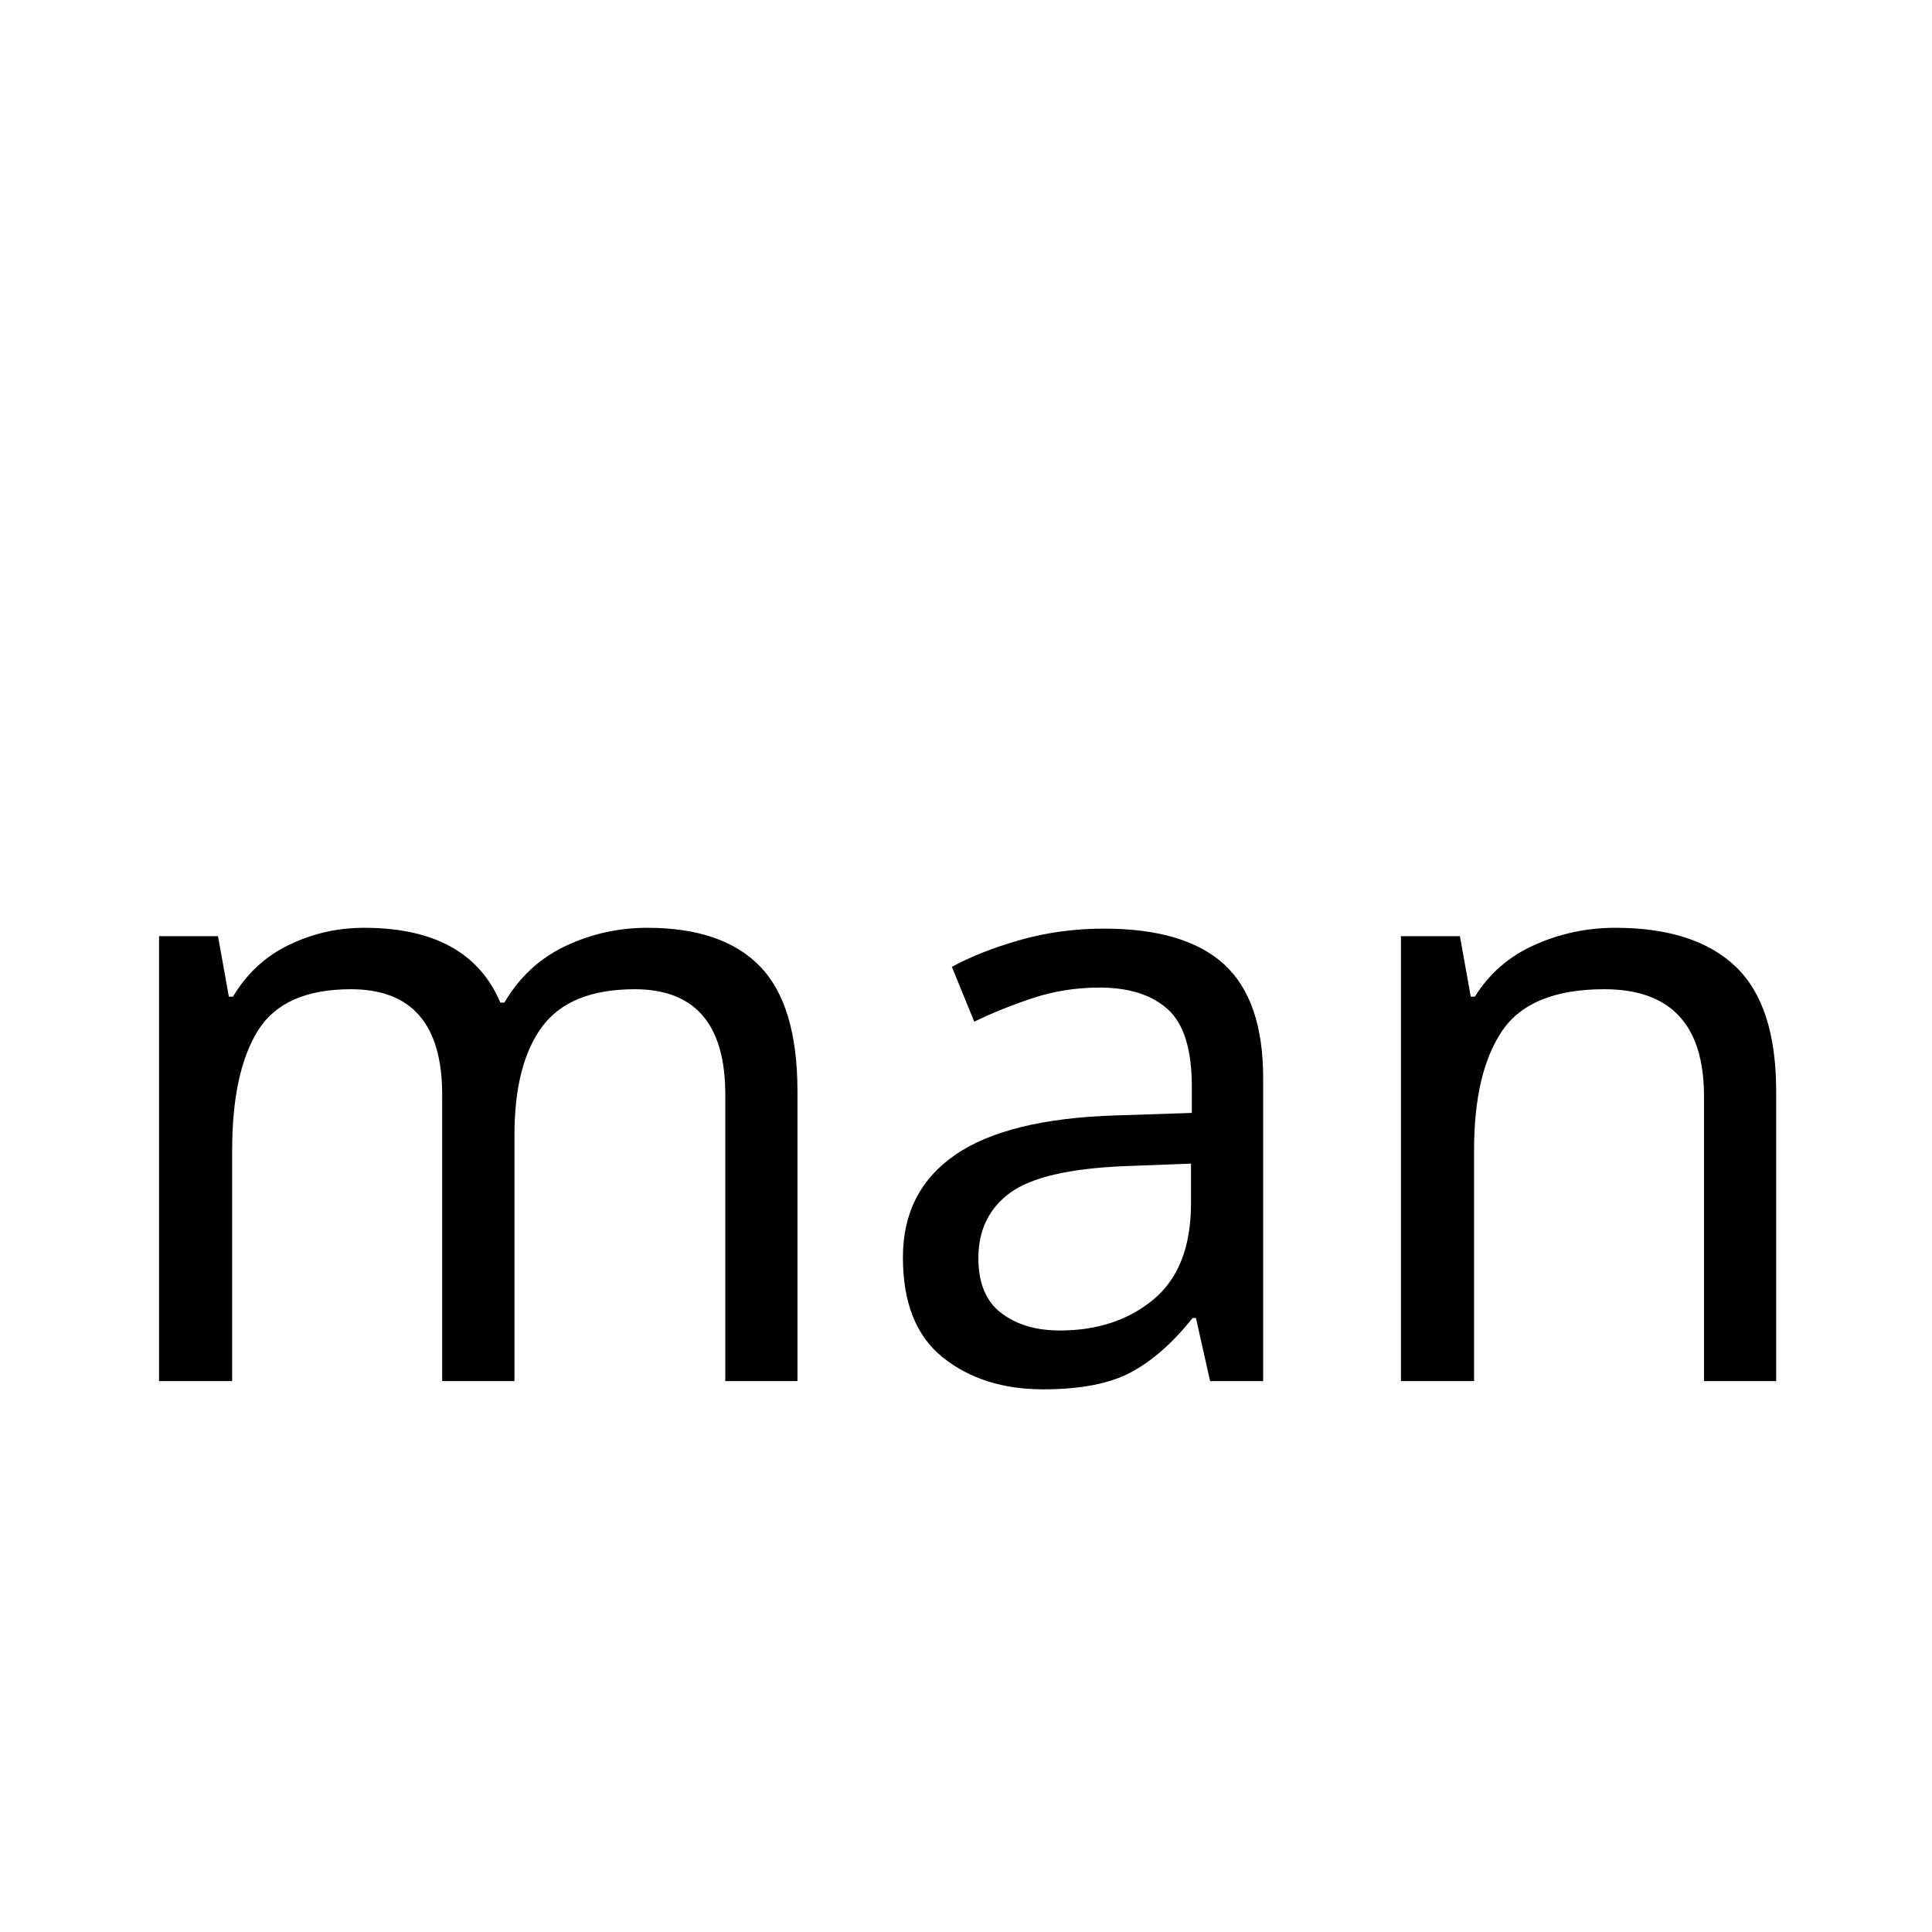
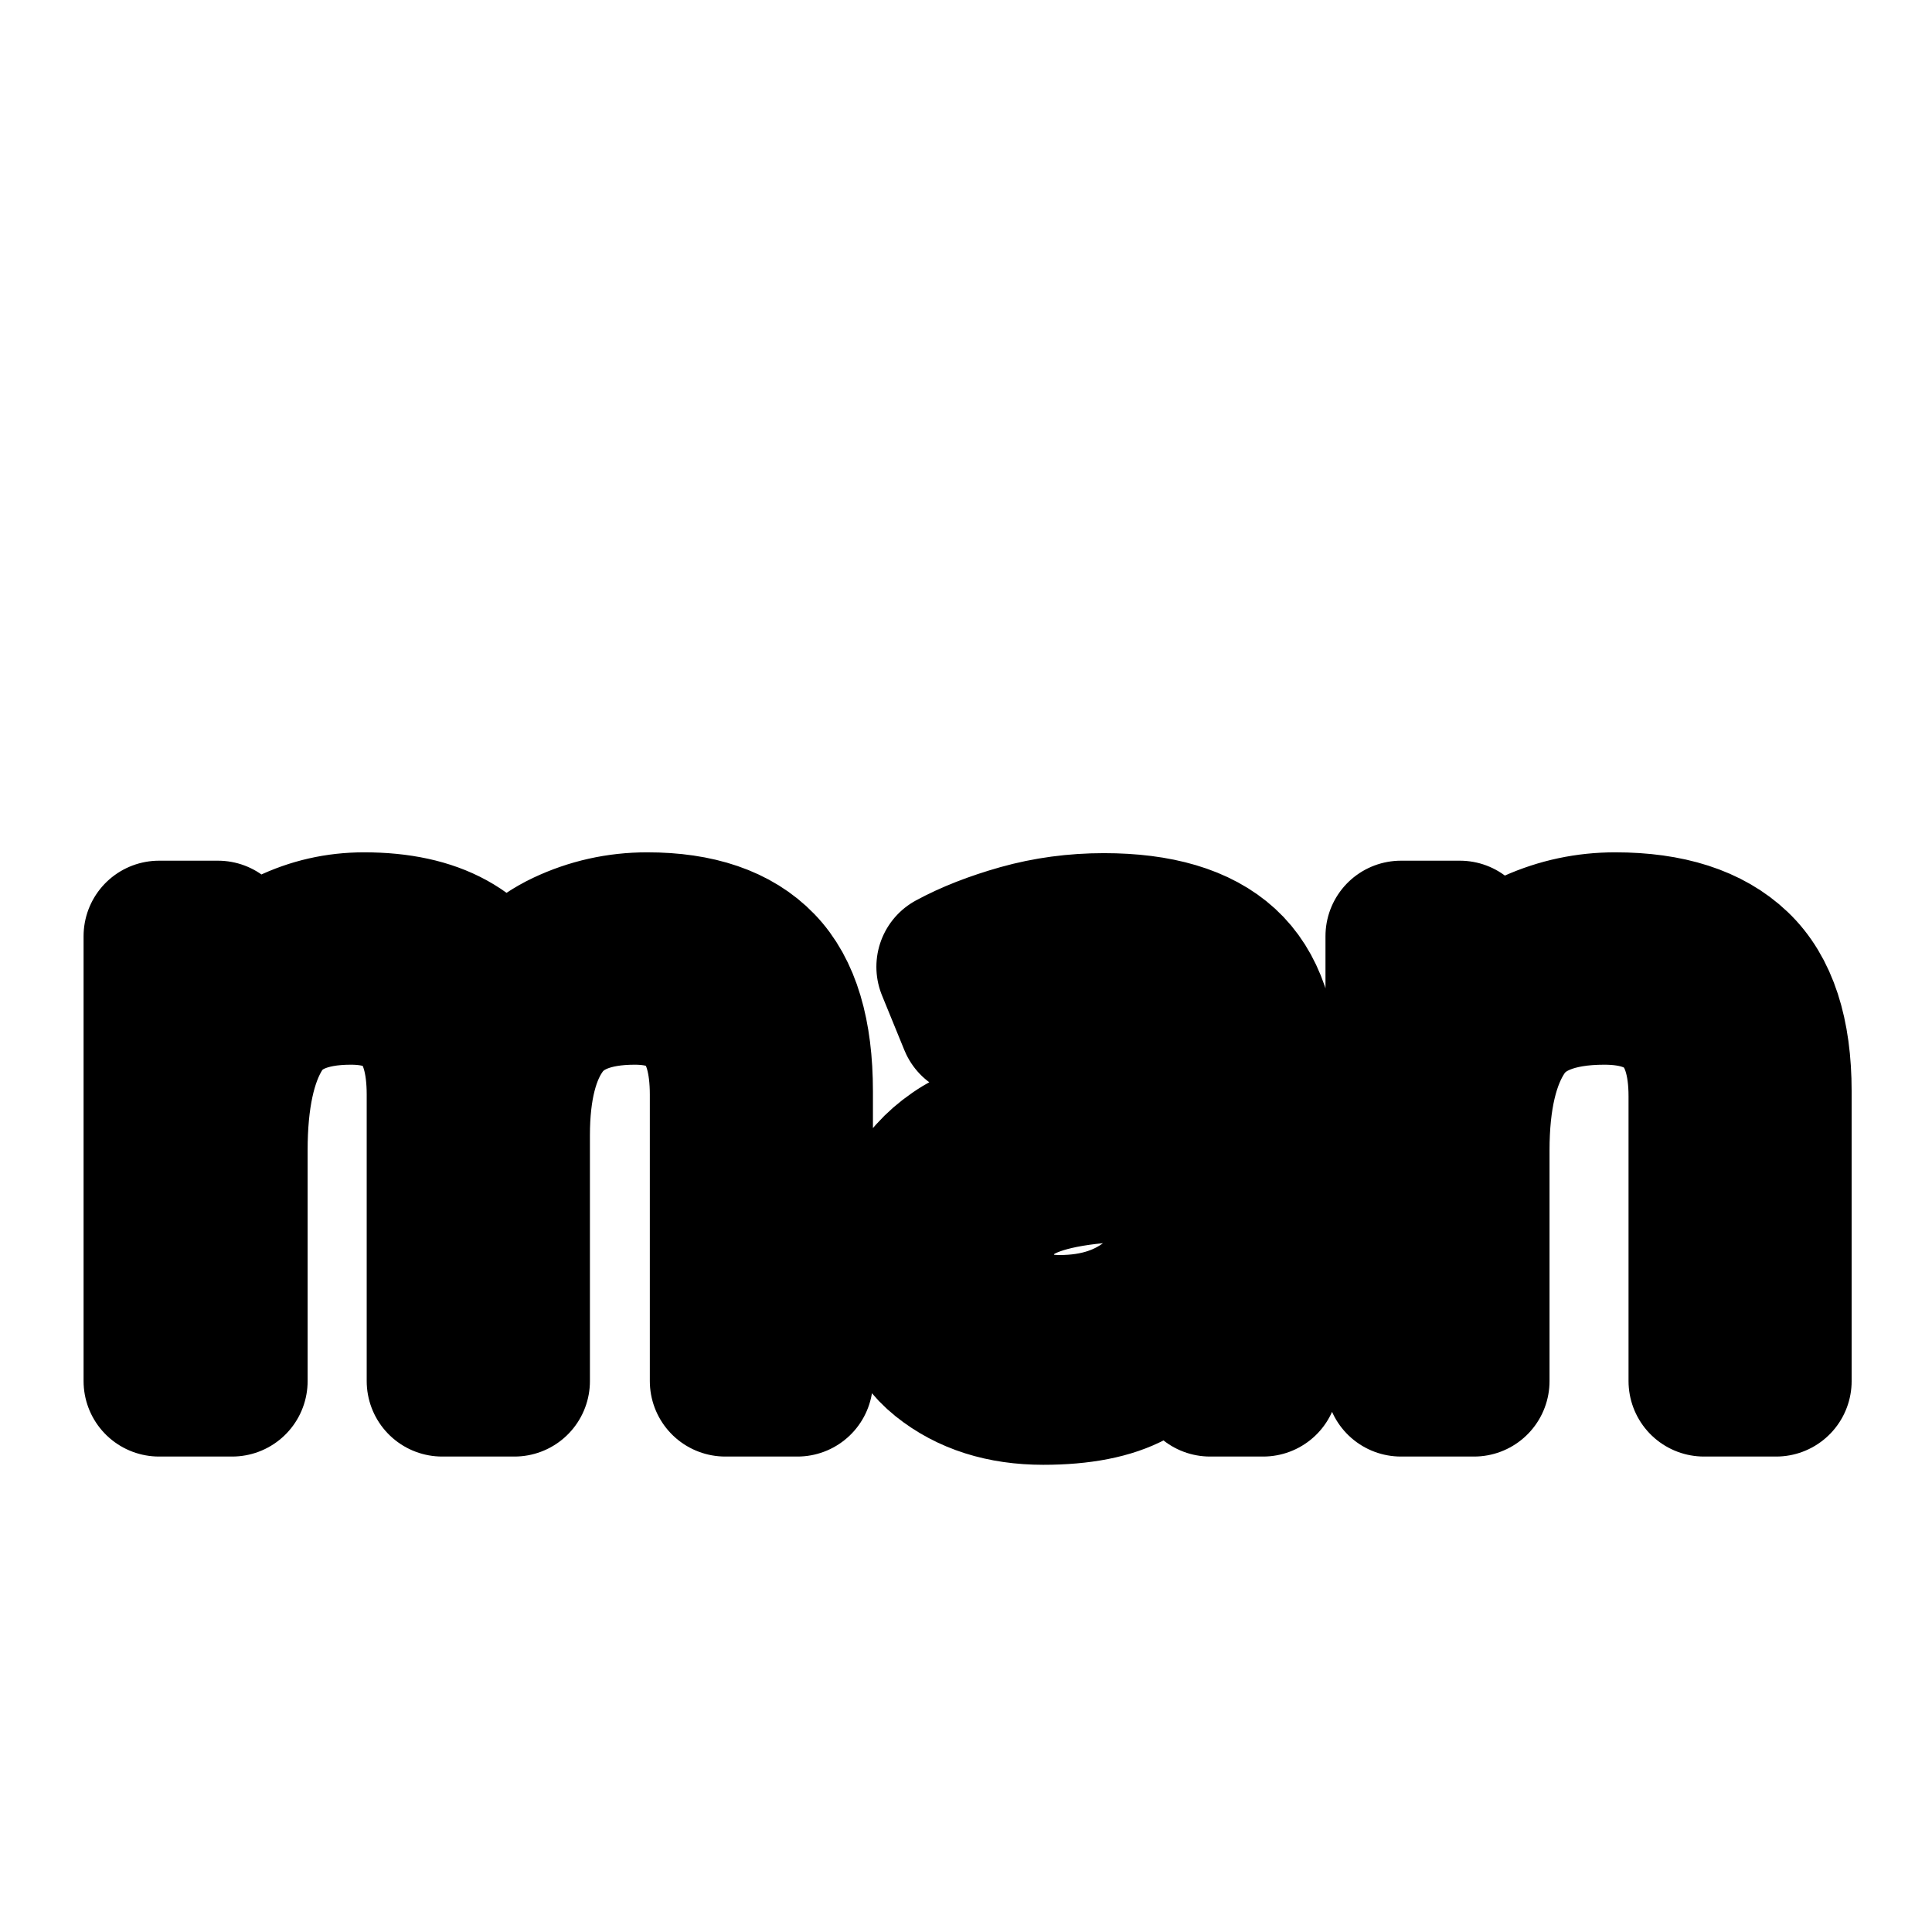
<svg xmlns="http://www.w3.org/2000/svg" width="256" height="256" viewBox="0 0 256 256" version="1.1">
-   <text style="font-size:110px;font-family:sans-serif;text-align:center;text-anchor:middle;fill:#000000" x="128" y="183">man</text>
+   <text style="font-size:110px;font-family:sans-serif;text-align:center;text-anchor:middle;fill:#000000;stroke:#000000;stroke-width:20;stroke-linecap:round;stroke-linejoin:round" x="128" y="183">man</text>
</svg>
